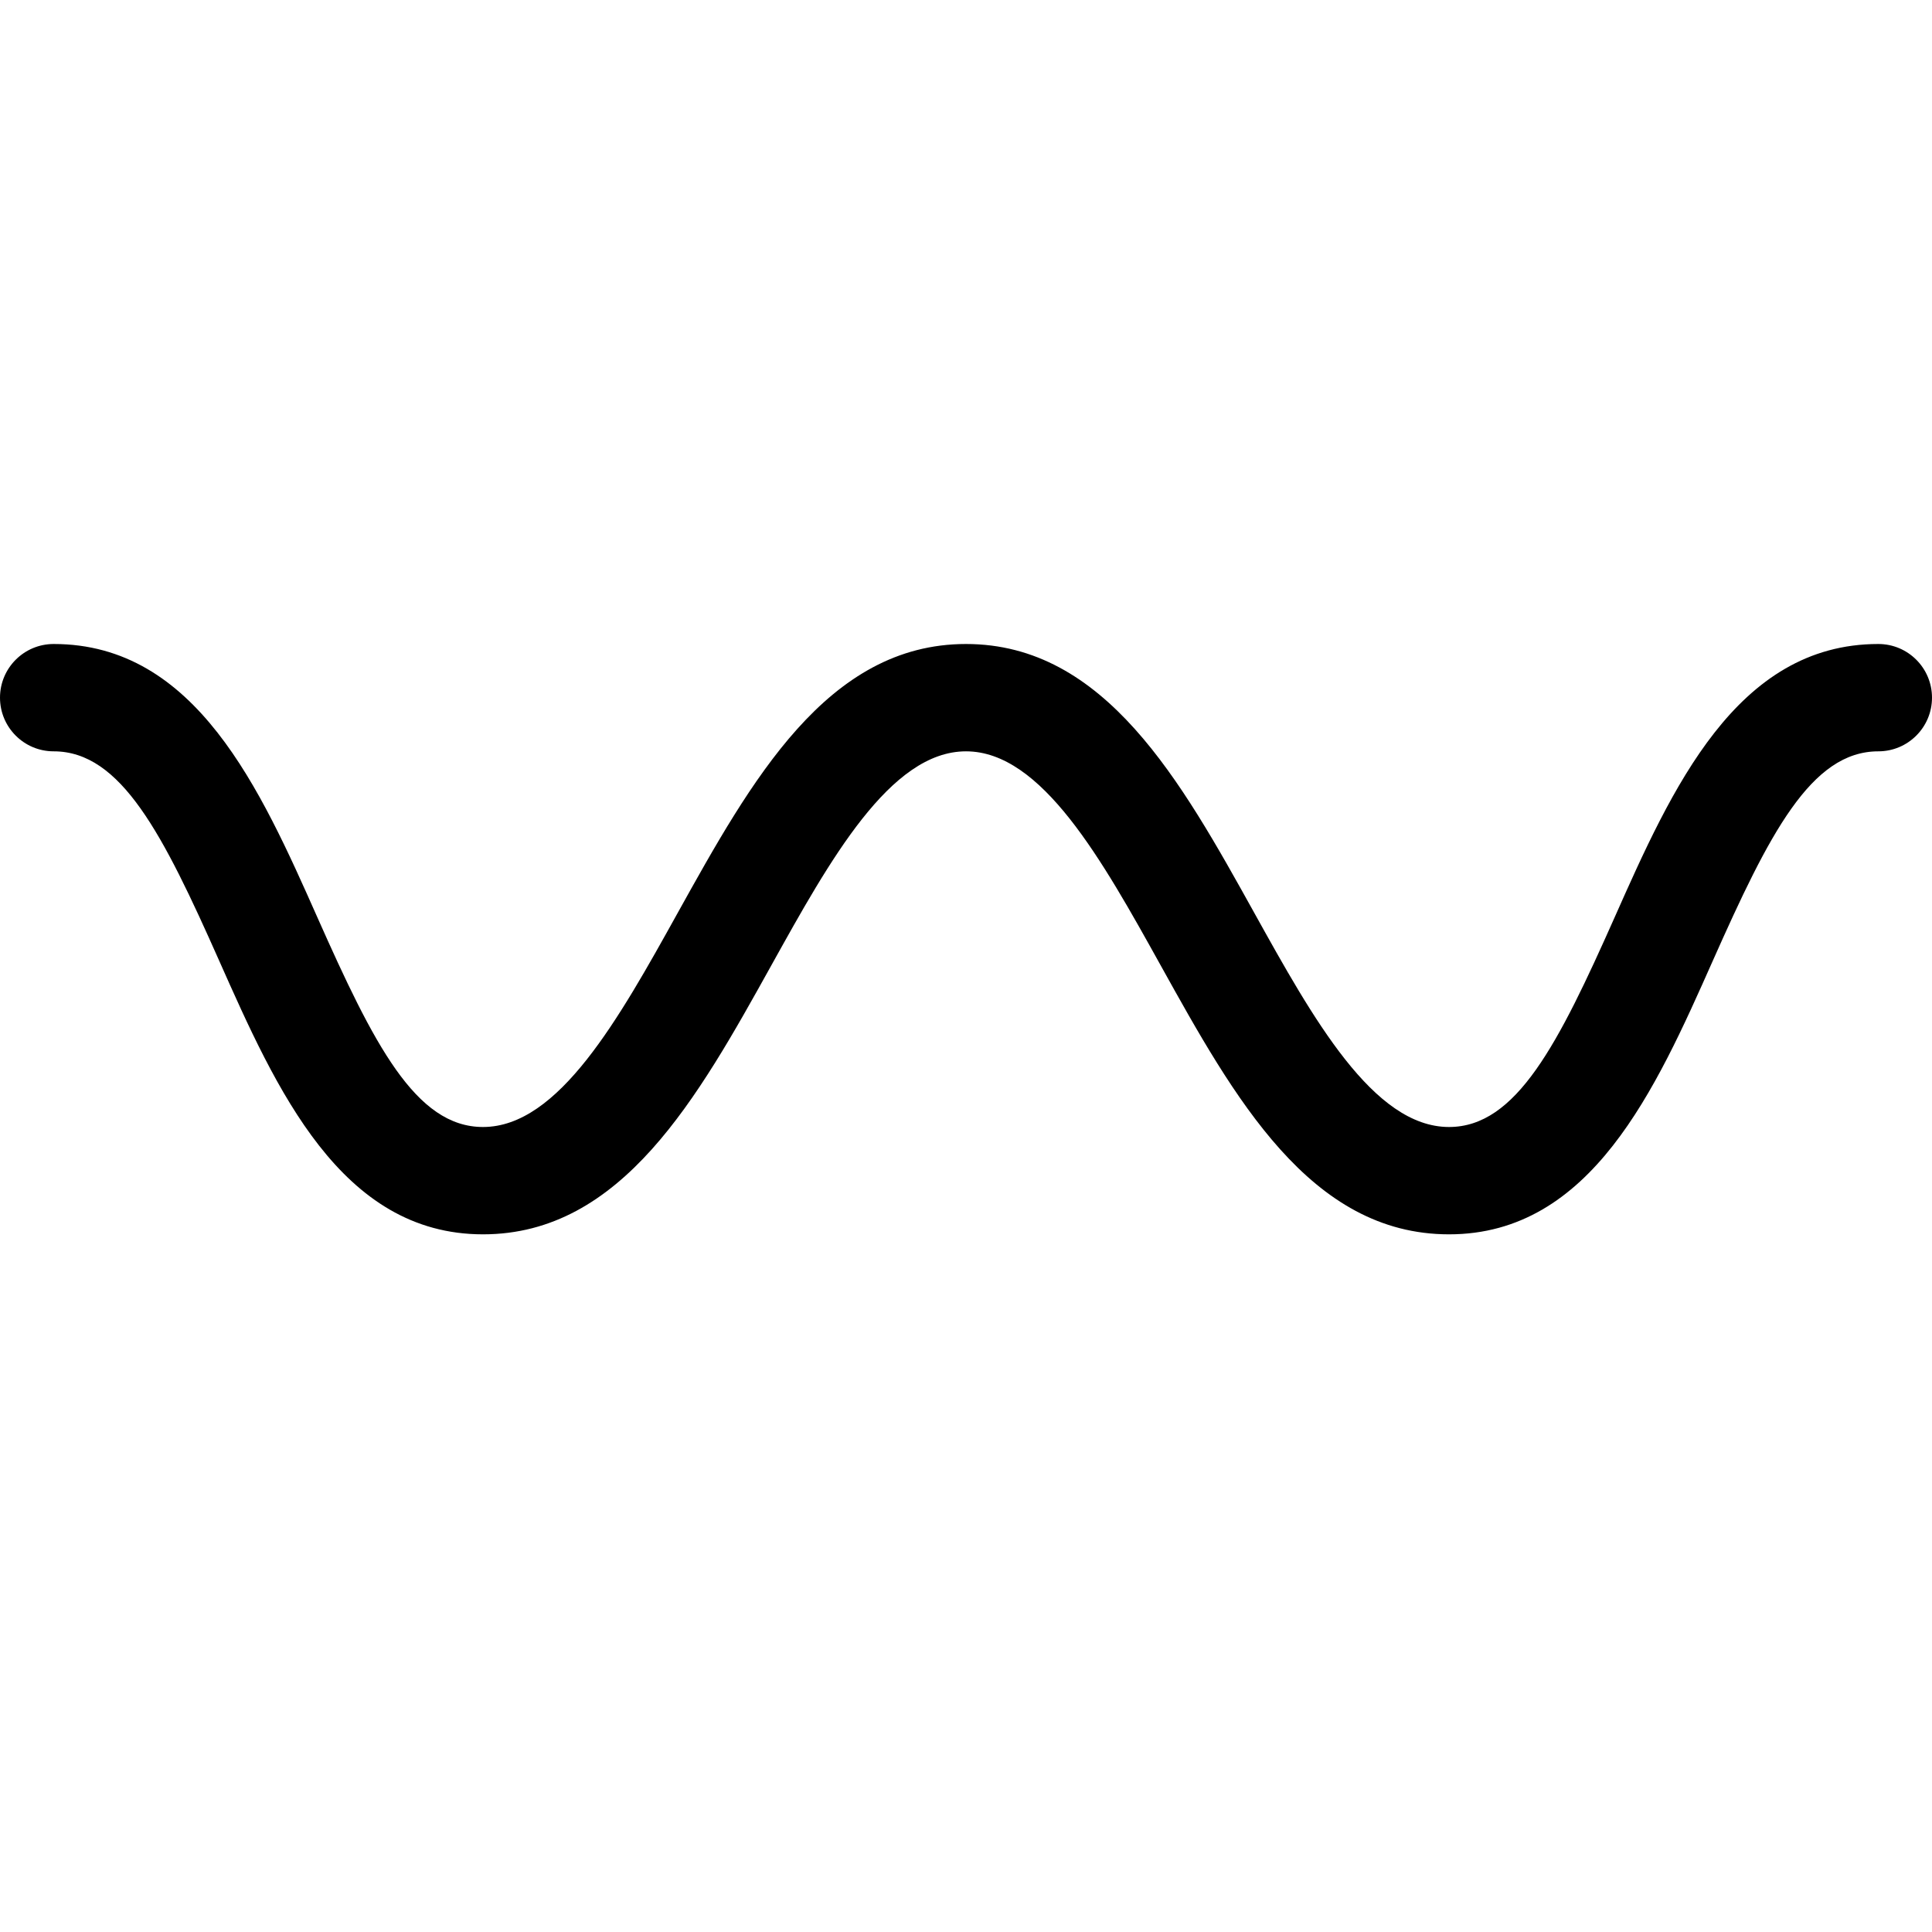
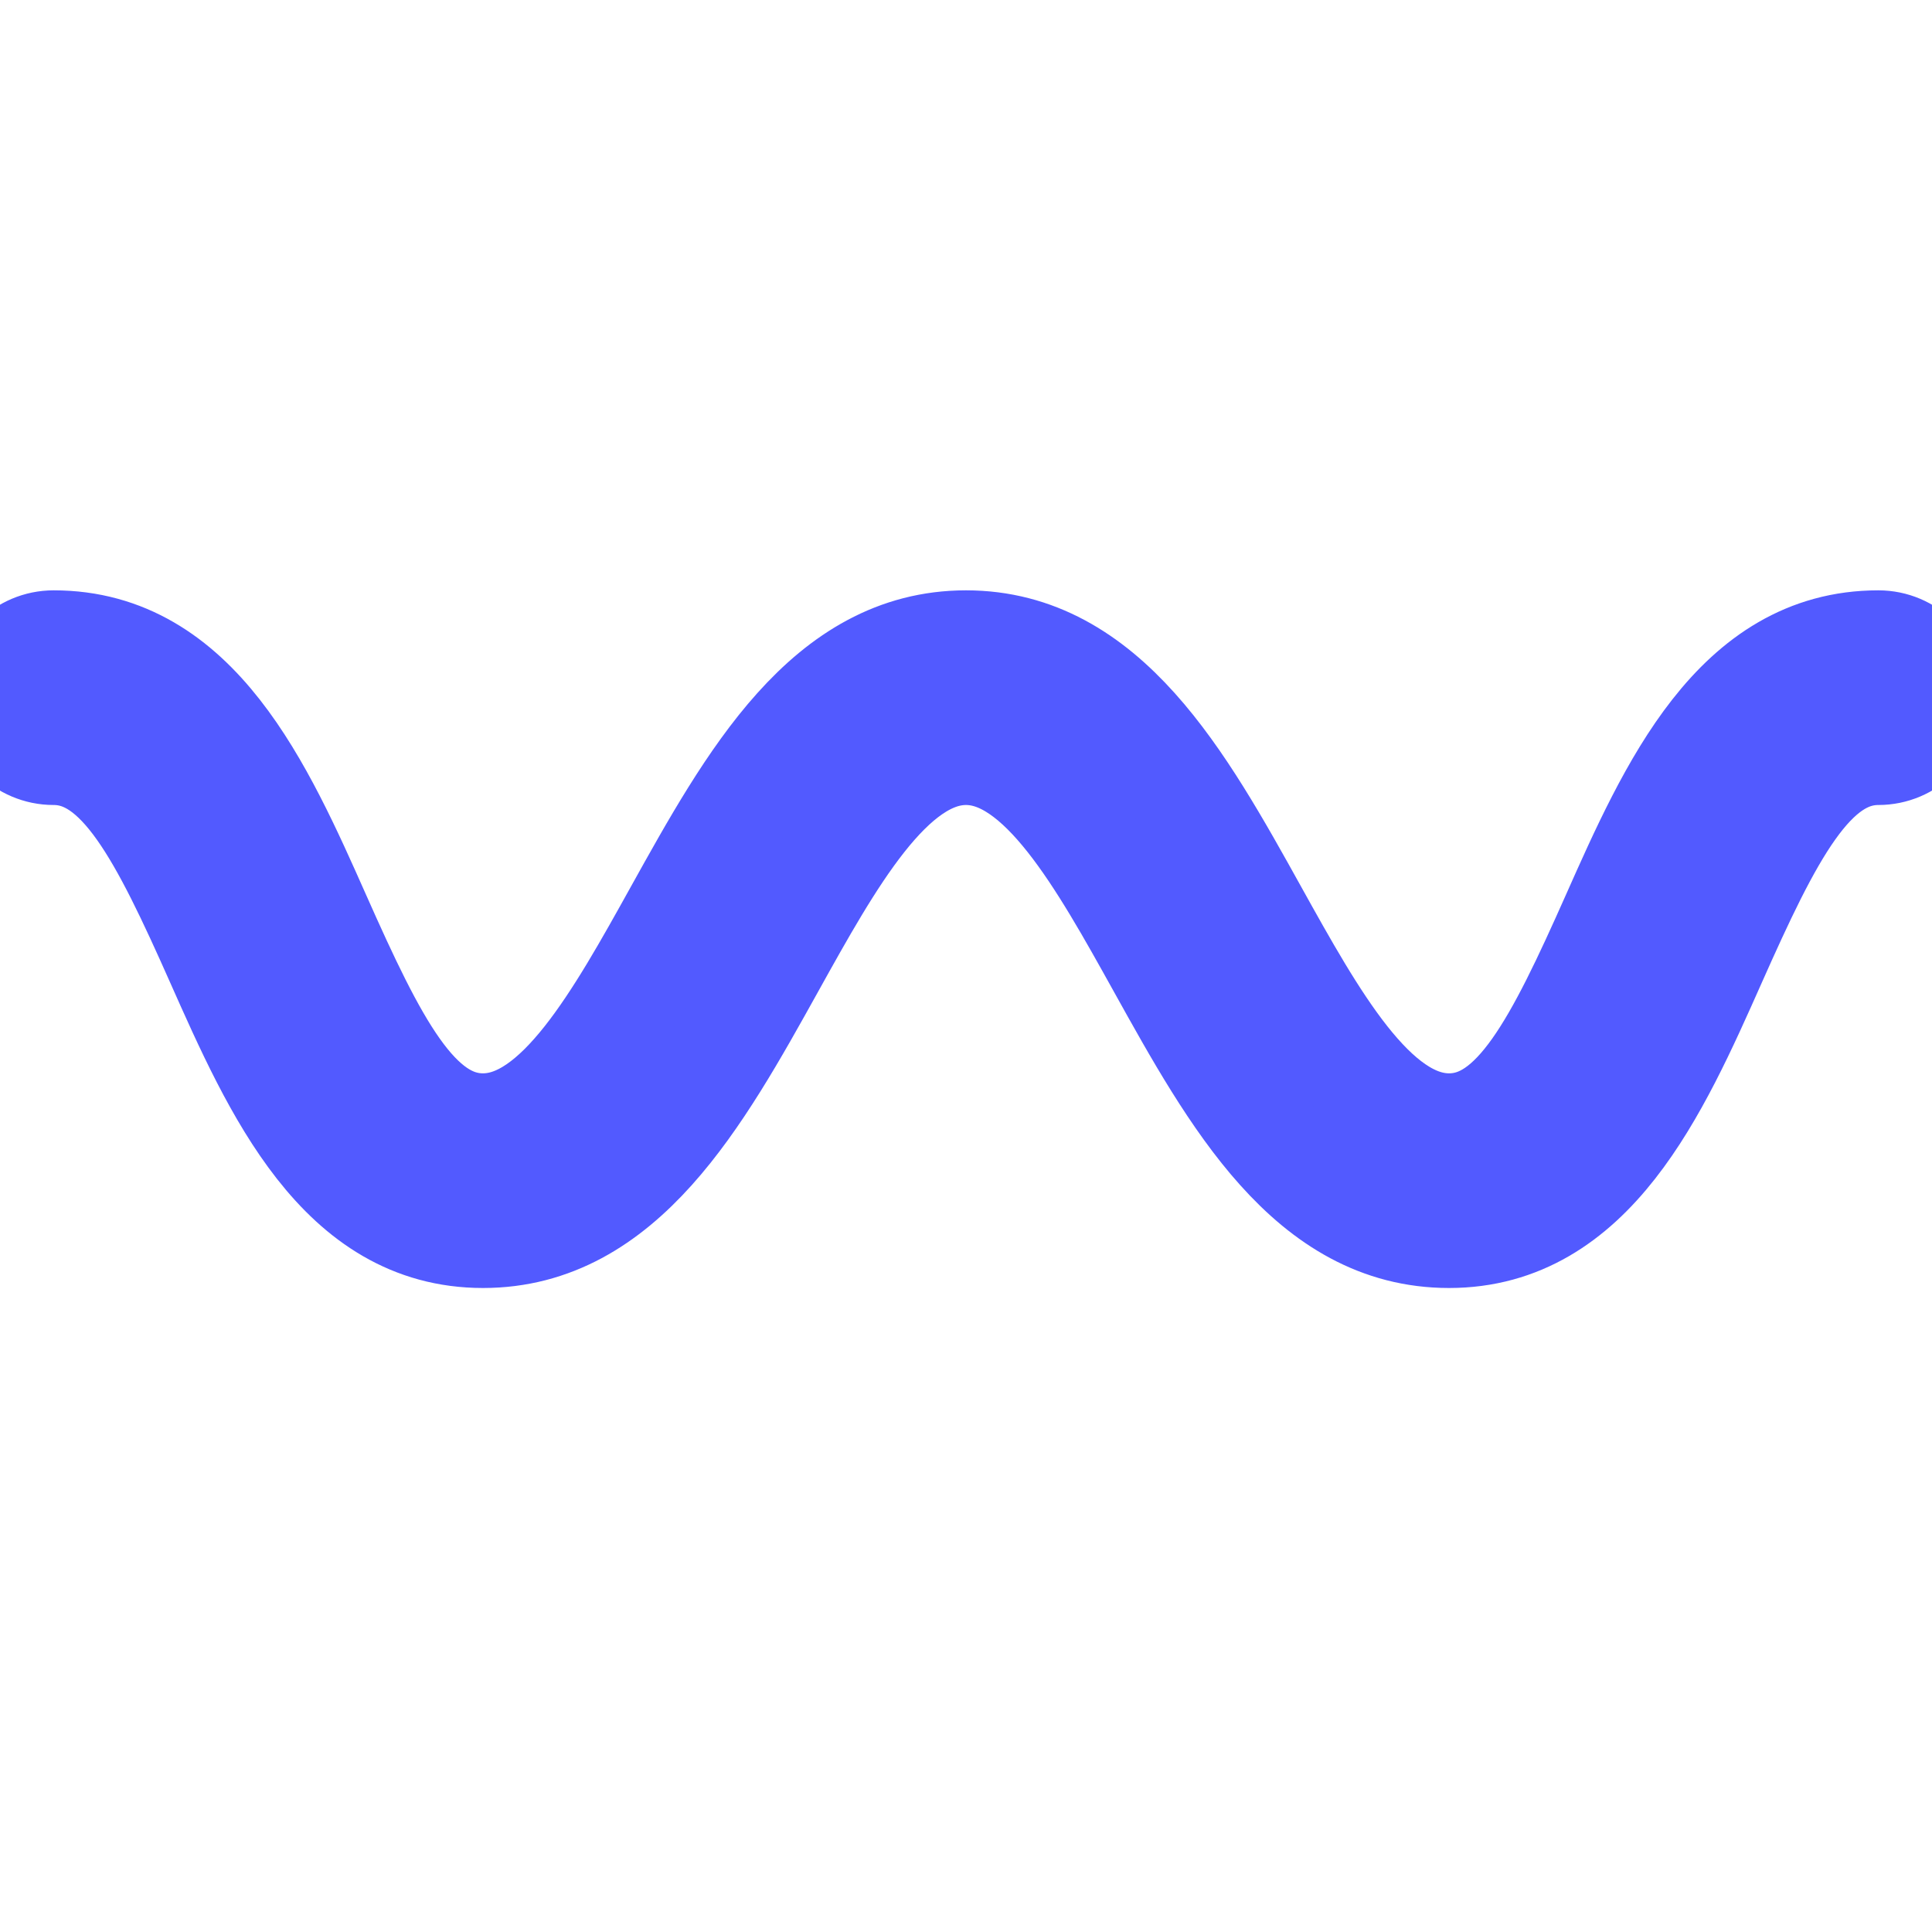
<svg xmlns="http://www.w3.org/2000/svg" width="800px" height="800px" viewBox="0 0 36 36" aria-hidden="true" role="img" class="iconify iconify--twemoji" preserveAspectRatio="xMidYMid meet">
-   <path fill="oklch(60.6% 0.25 292.717)" stroke="oklch(60.6% 0.25 292.717)" stroke-width="2px" d="M27 23c-2.589 0-4.005-2.549-5.374-5.014C20.537 16.026 19.411 14 18 14c-1.412 0-2.537 2.026-3.626 3.986C13.004 20.451 11.588 23 9 23c-2.65 0-3.853-2.706-4.914-5.094C3.038 15.546 2.256 14 1 14a1 1 0 0 1 0-2c2.65 0 3.853 2.706 4.914 5.094C6.962 19.453 7.744 21 9 21c1.412 0 2.537-2.026 3.626-3.986C13.996 14.549 15.412 12 18 12c2.589 0 4.005 2.549 5.374 5.014C24.463 18.974 25.589 21 27 21c1.256 0 2.037-1.547 3.086-3.906C31.147 14.706 32.351 12 35 12a1 1 0 1 1 0 2c-1.256 0-2.037 1.546-3.086 3.906C30.853 20.294 29.649 23 27 23z" />
+   <path fill="#525AFF" stroke="#525AFF" stroke-width="2px" d="M27 23c-2.589 0-4.005-2.549-5.374-5.014C20.537 16.026 19.411 14 18 14c-1.412 0-2.537 2.026-3.626 3.986C13.004 20.451 11.588 23 9 23c-2.65 0-3.853-2.706-4.914-5.094C3.038 15.546 2.256 14 1 14a1 1 0 0 1 0-2c2.65 0 3.853 2.706 4.914 5.094C6.962 19.453 7.744 21 9 21c1.412 0 2.537-2.026 3.626-3.986C13.996 14.549 15.412 12 18 12c2.589 0 4.005 2.549 5.374 5.014C24.463 18.974 25.589 21 27 21c1.256 0 2.037-1.547 3.086-3.906C31.147 14.706 32.351 12 35 12a1 1 0 1 1 0 2c-1.256 0-2.037 1.546-3.086 3.906C30.853 20.294 29.649 23 27 23z" />
</svg>
